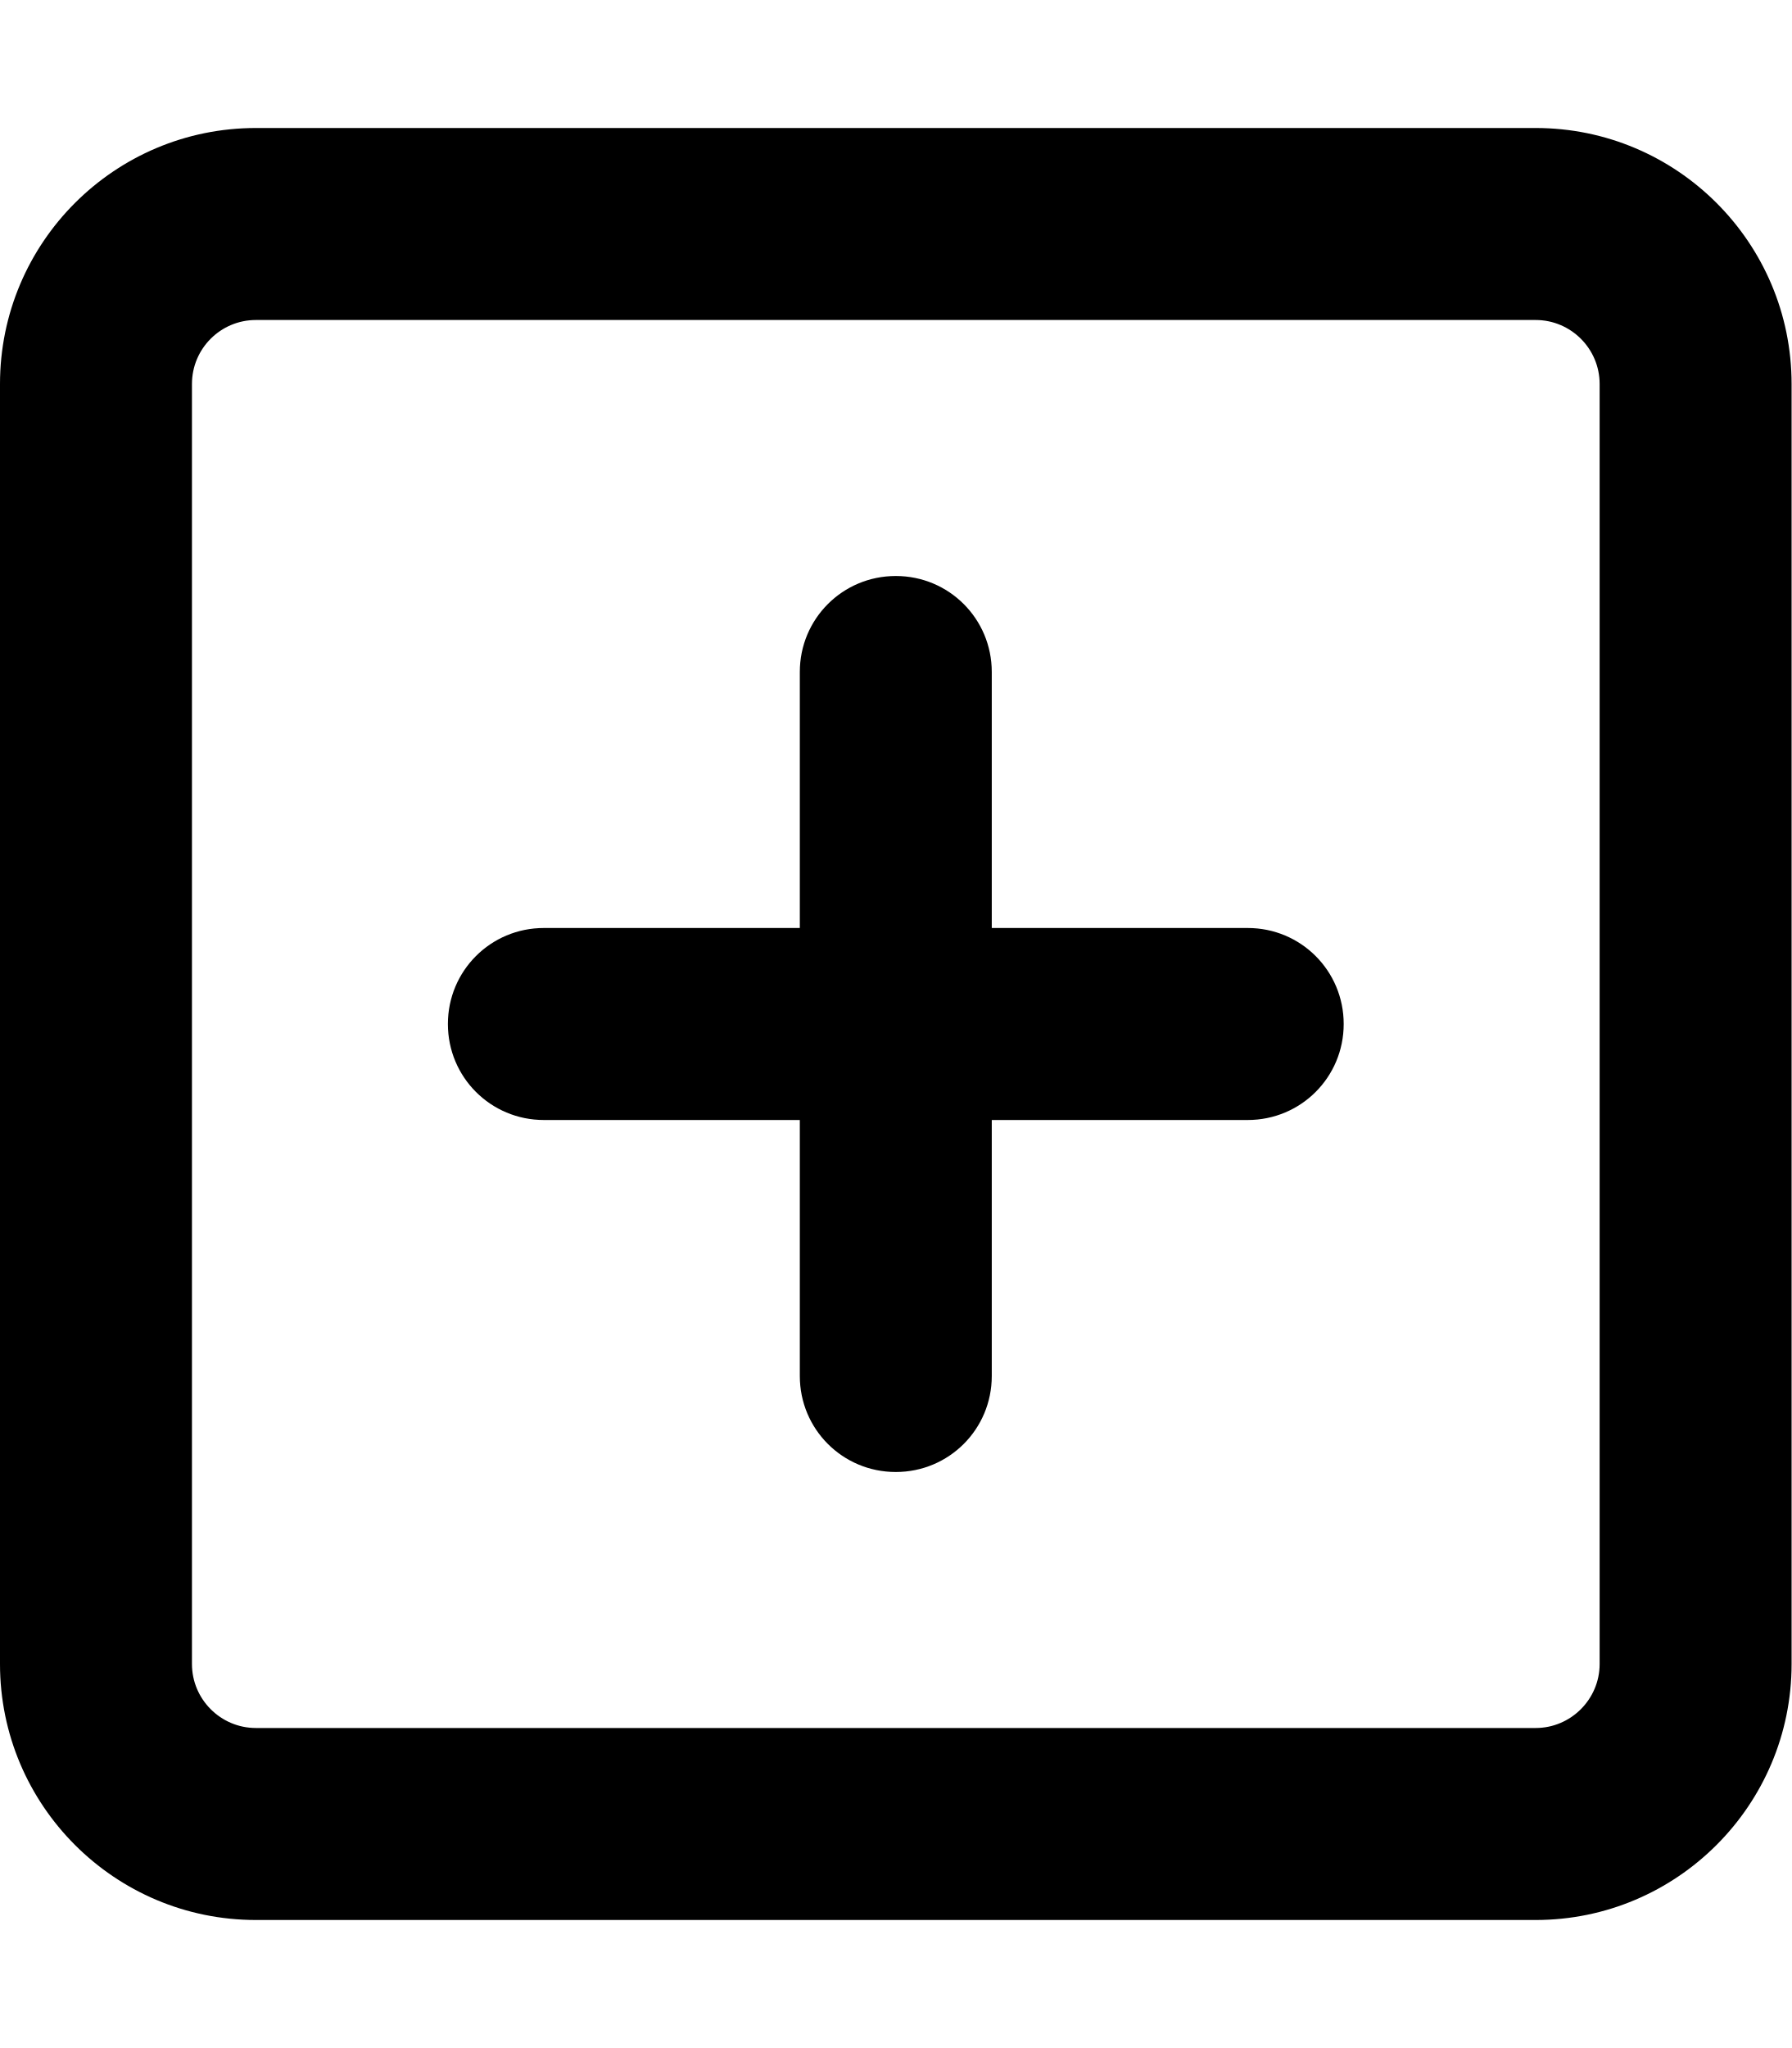
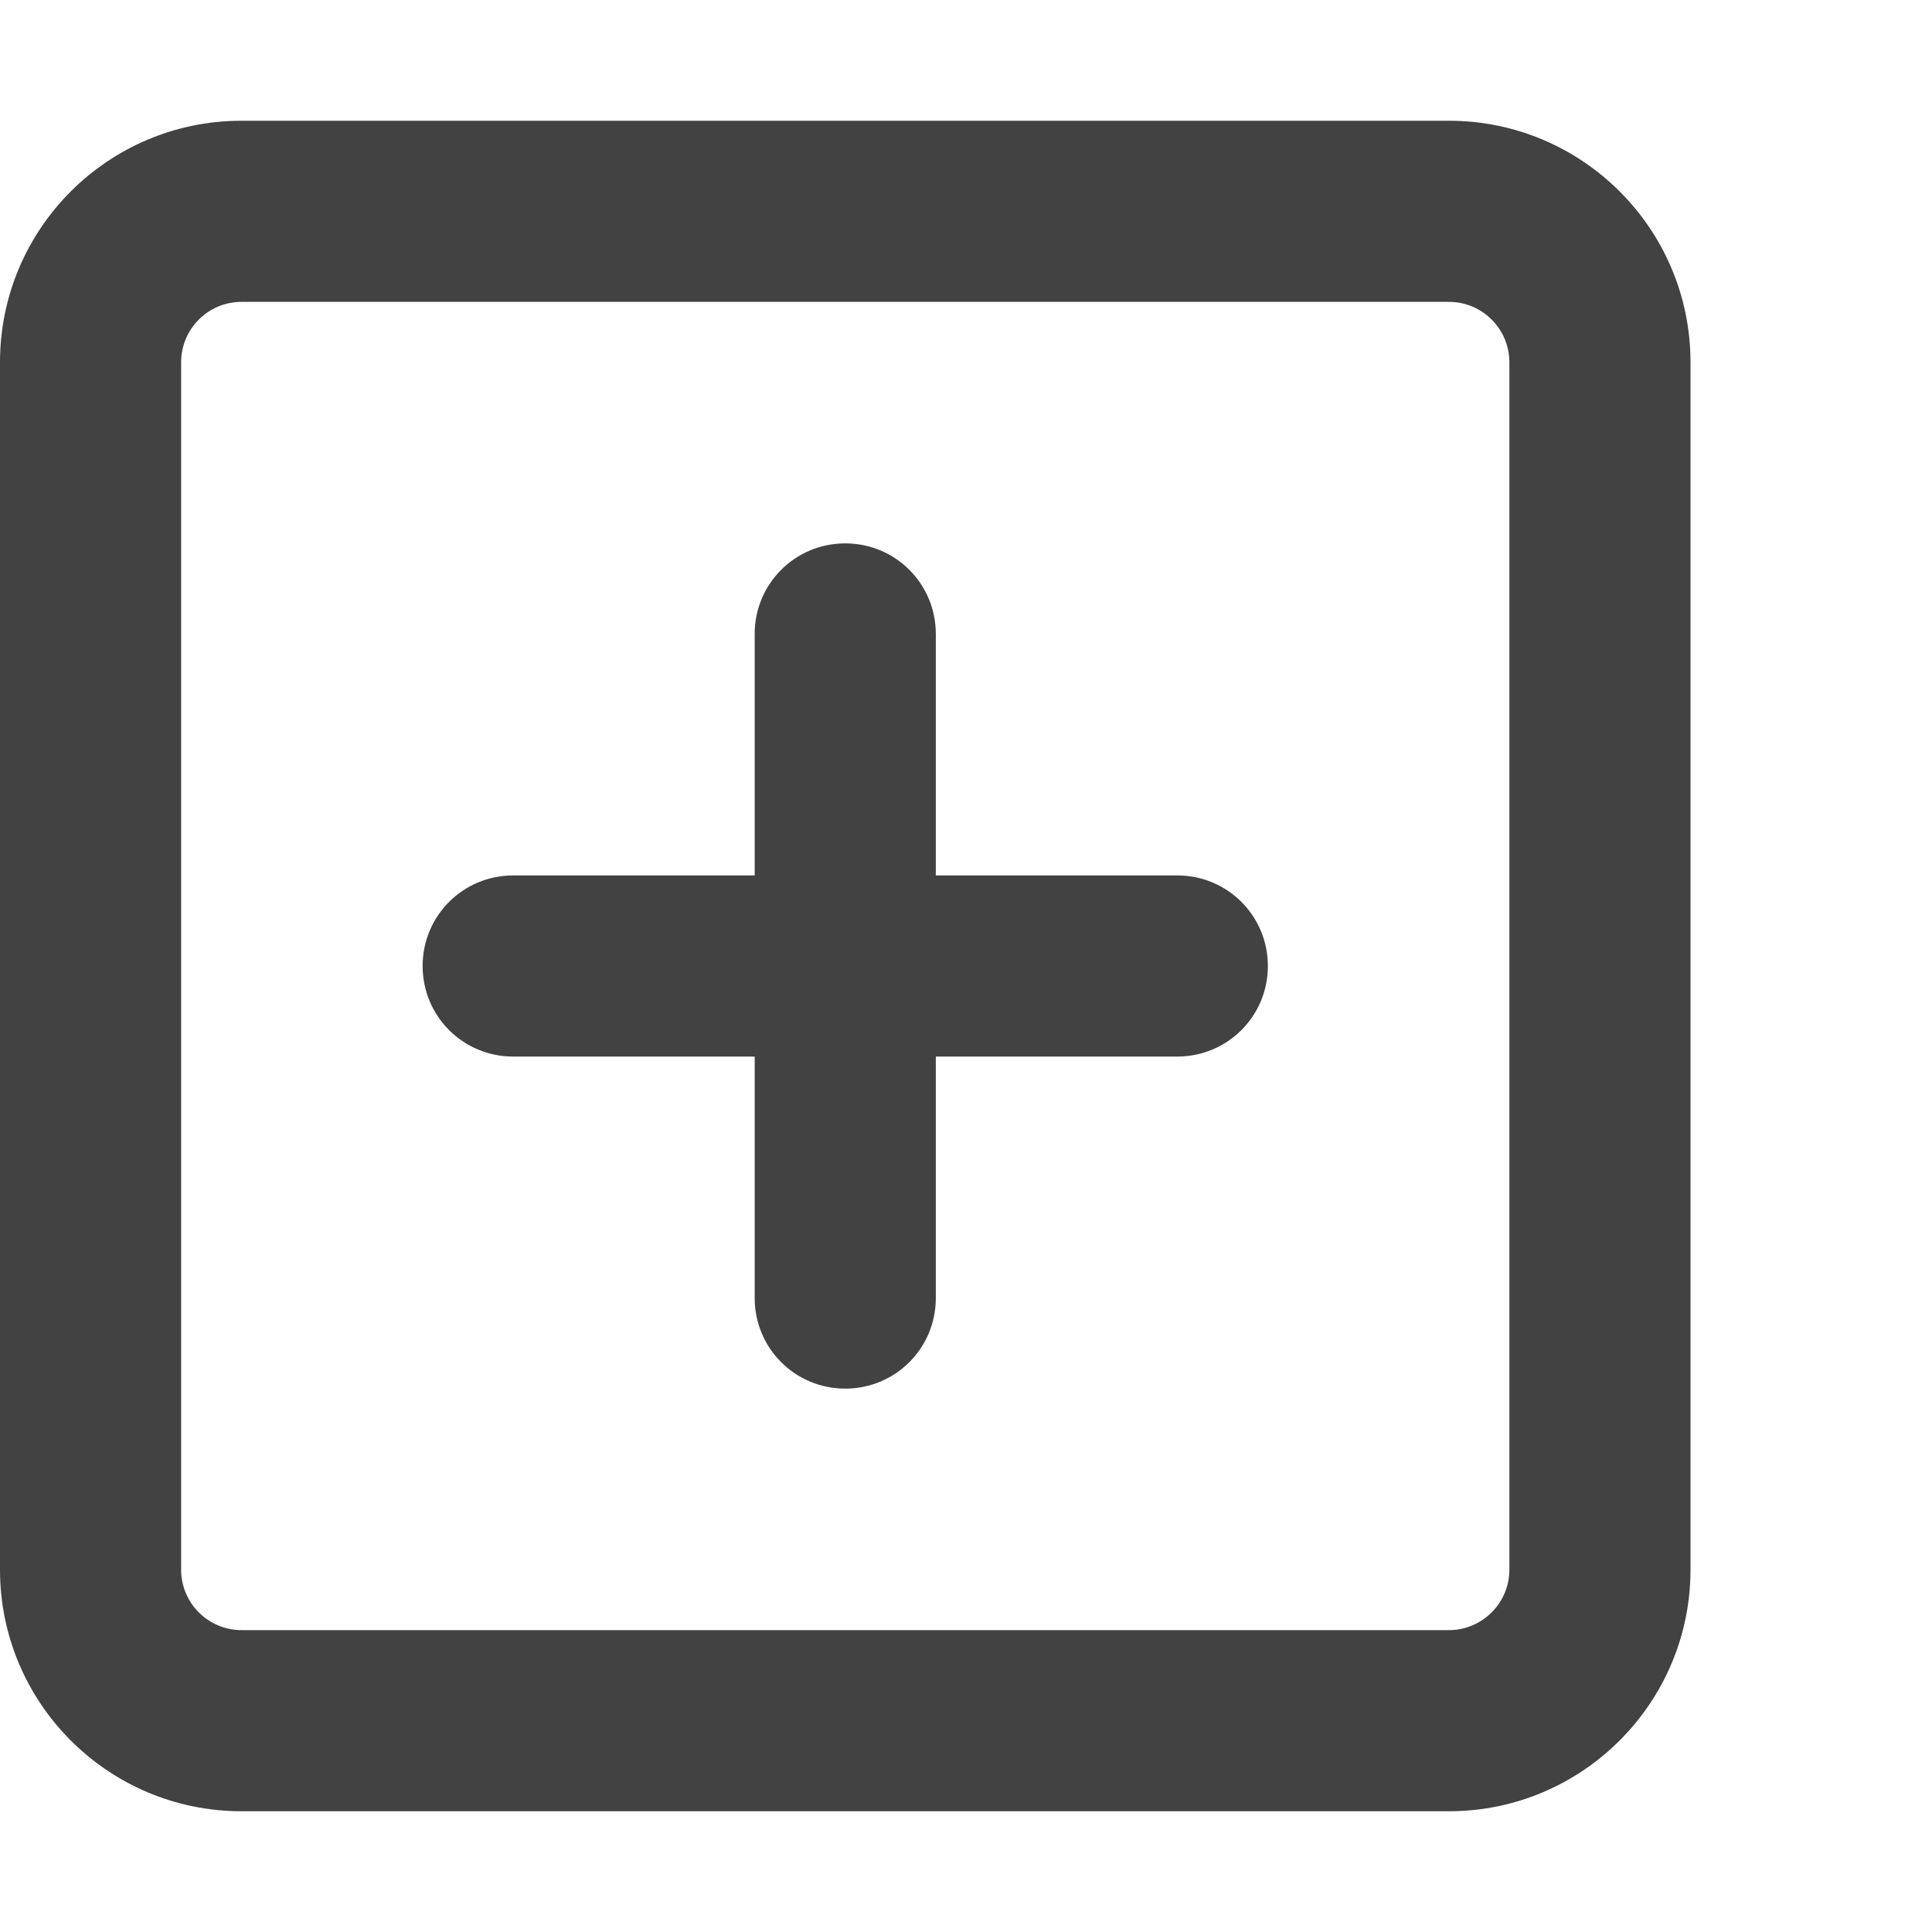
- <svg xmlns="http://www.w3.org/2000/svg" viewBox="0 0 448 512">
-   <path d="M200 344V280H136C122.7 280 112 269.3 112 256C112 242.7 122.7 232 136 232H200V168C200 154.7 210.7 144 224 144C237.3 144 248 154.7 248 168V232H312C325.3 232 336 242.7 336 256C336 269.3 325.3 280 312 280H248V344C248 357.3 237.3 368 224 368C210.7 368 200 357.3 200 344zM0 96C0 60.65 28.65 32 64 32H384C419.3 32 448 60.65 448 96V416C448 451.3 419.3 480 384 480H64C28.65 480 0 451.3 0 416V96zM48 96V416C48 424.8 55.16 432 64 432H384C392.8 432 400 424.8 400 416V96C400 87.16 392.8 80 384 80H64C55.16 80 48 87.16 48 96z" />
+ <svg xmlns="http://www.w3.org/2000/svg" viewBox="0 0 512 512">
+   <path fill="#424242" d="M200 344V280H136C122.7 280 112 269.3 112 256C112 242.7 122.7 232 136 232H200V168C200 154.7 210.7 144 224 144C237.3 144 248 154.7 248 168V232H312C325.3 232 336 242.7 336 256C336 269.3 325.3 280 312 280H248V344C248 357.3 237.3 368 224 368C210.7 368 200 357.3 200 344zM0 96C0 60.65 28.65 32 64 32H384C419.3 32 448 60.65 448 96V416C448 451.3 419.3 480 384 480H64C28.65 480 0 451.3 0 416V96zM48 96V416C48 424.8 55.16 432 64 432H384C392.8 432 400 424.8 400 416V96C400 87.16 392.8 80 384 80H64C55.16 80 48 87.16 48 96z" />
</svg>
